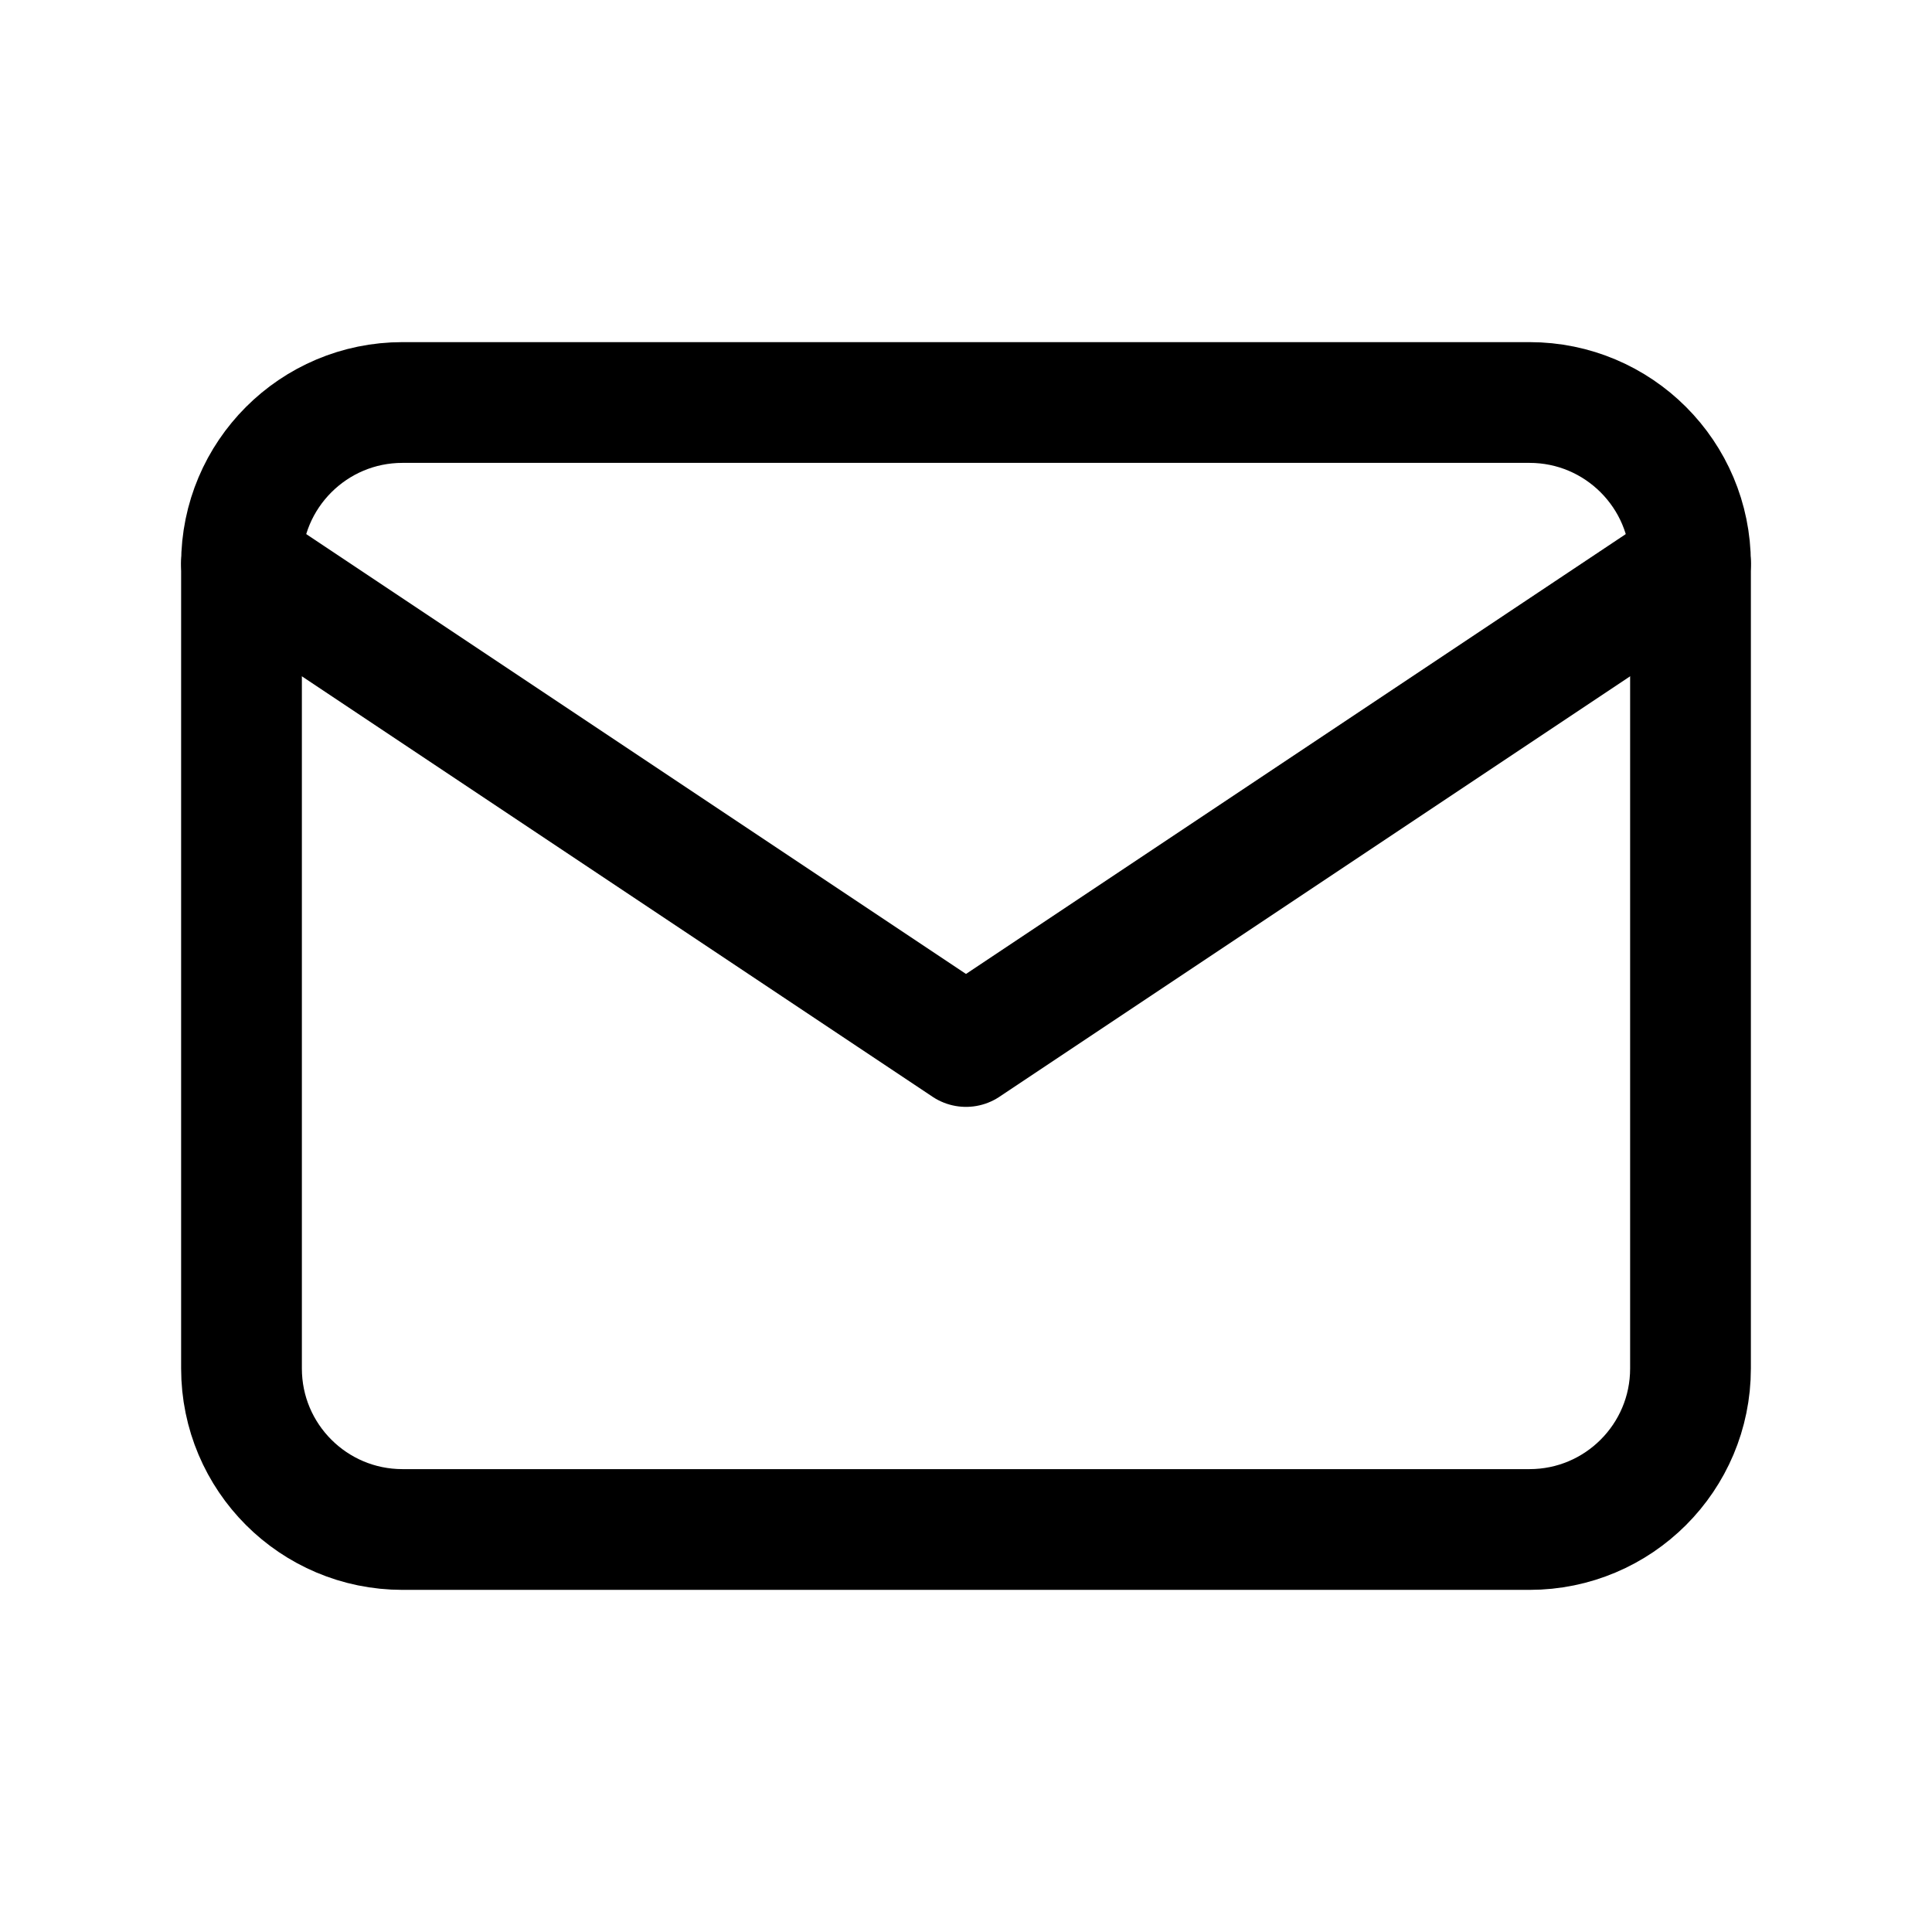
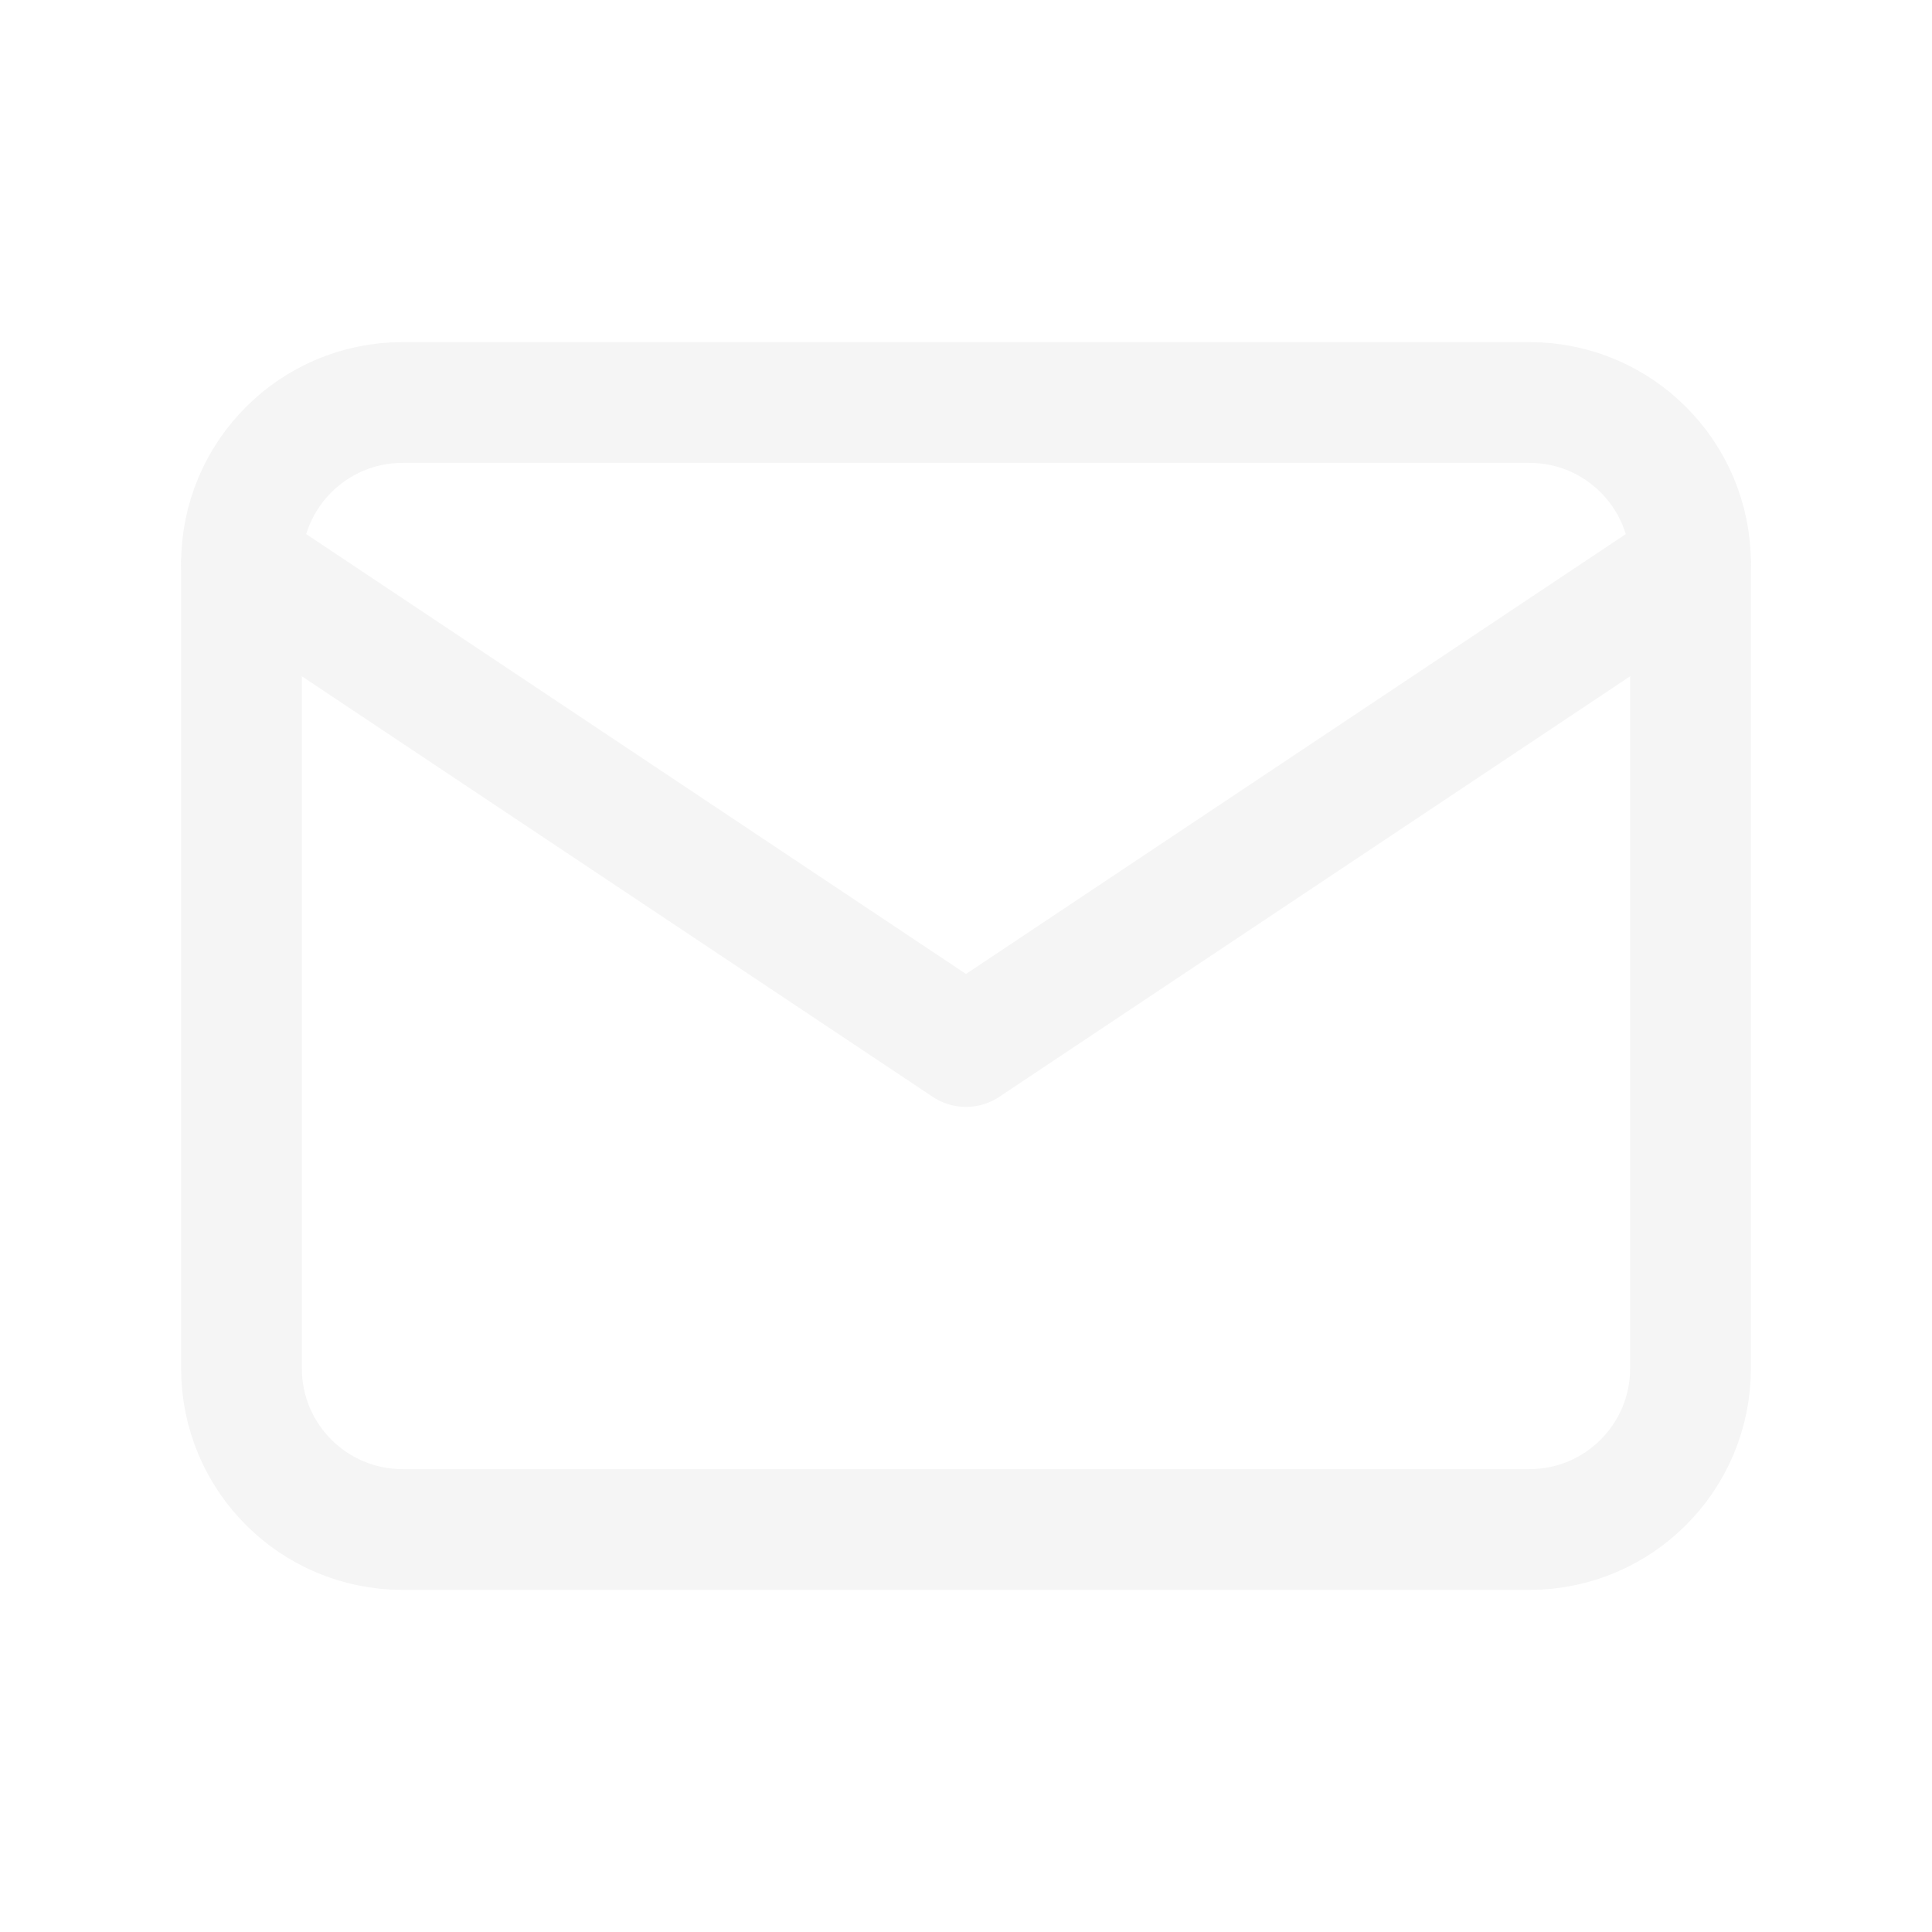
- <svg xmlns="http://www.w3.org/2000/svg" class="icon icon-tabler icon-tabler-mail" width="24" height="24" viewBox="0 0 24 24" stroke-width="1.5" stroke="currentColor" fill="none" stroke-linecap="round" stroke-linejoin="round">
+ <svg xmlns="http://www.w3.org/2000/svg" class="icon icon-tabler icon-tabler-mail" width="24" height="24" viewBox="0 0 24 24" stroke-width="1.5" stroke="#f5f5f5" fill="none" stroke-linecap="round" stroke-linejoin="round">
  <path stroke="none" d="M0 0h24v24H0z" fill="none" />
  <path d="M3 7a2 2 0 0 1 2 -2h14a2 2 0 0 1 2 2v10a2 2 0 0 1 -2 2h-14a2 2 0 0 1 -2 -2v-10z" />
  <path d="M3 7l9 6l9 -6" />
</svg>
